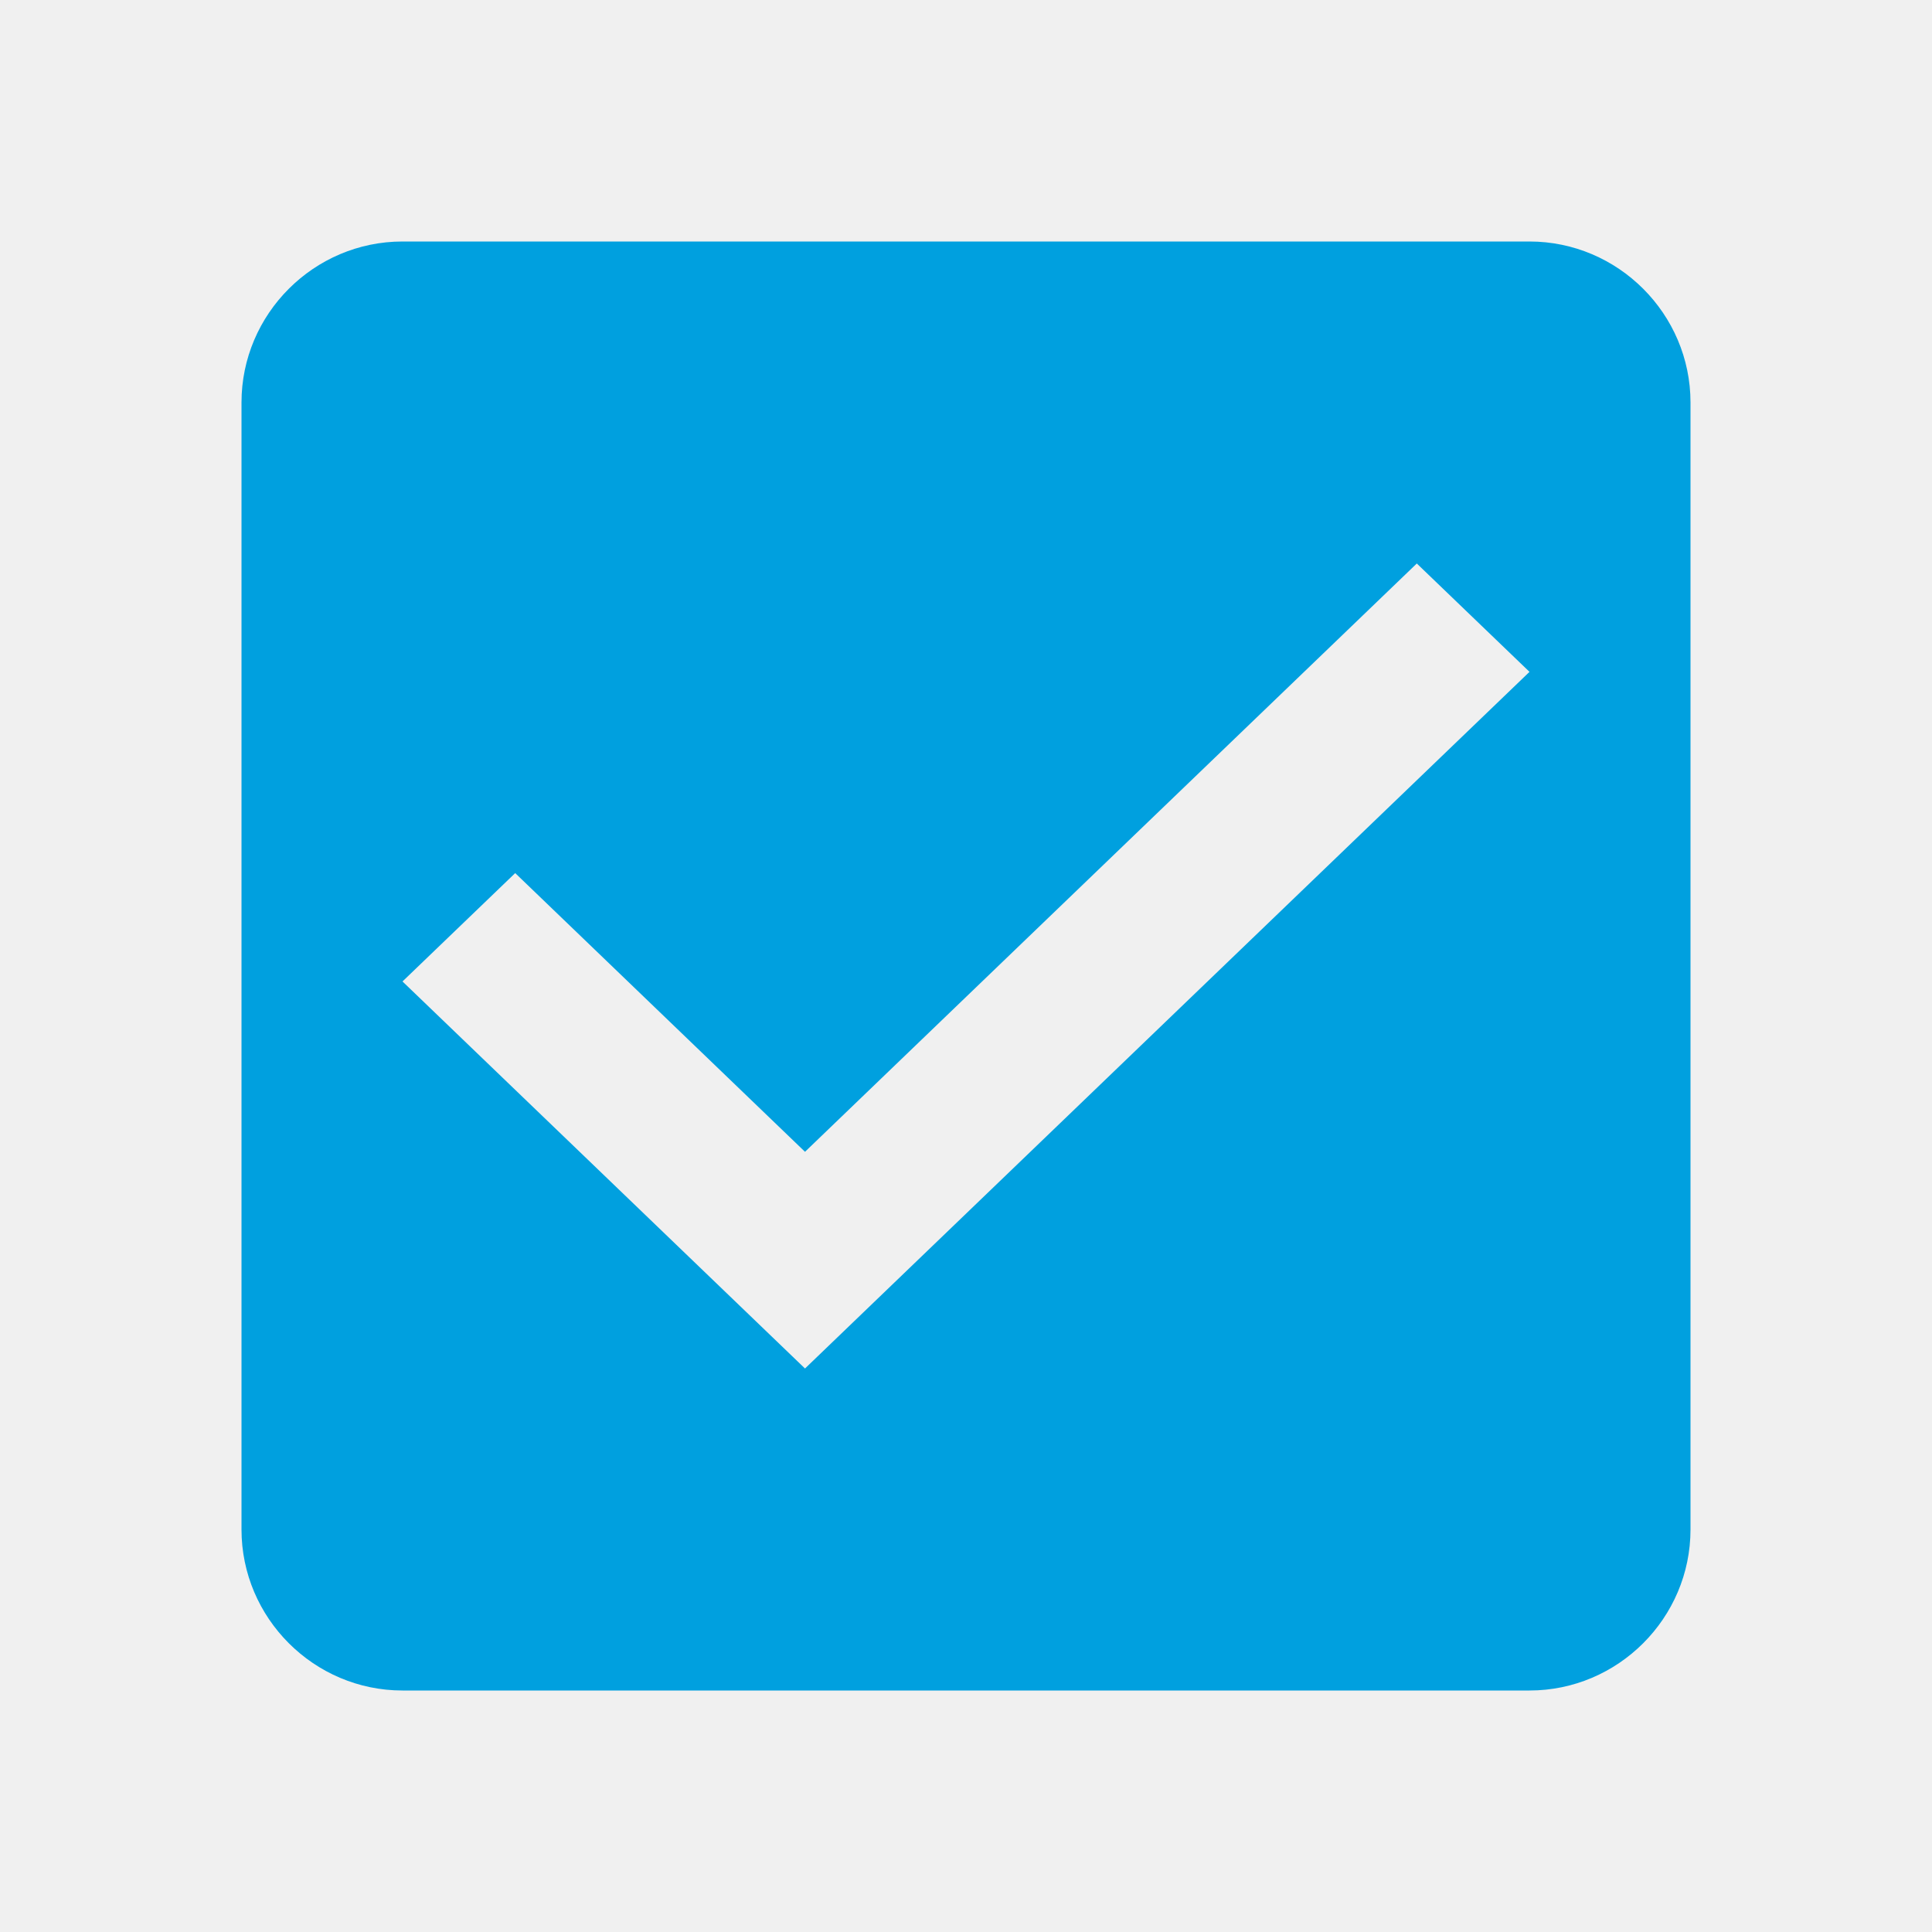
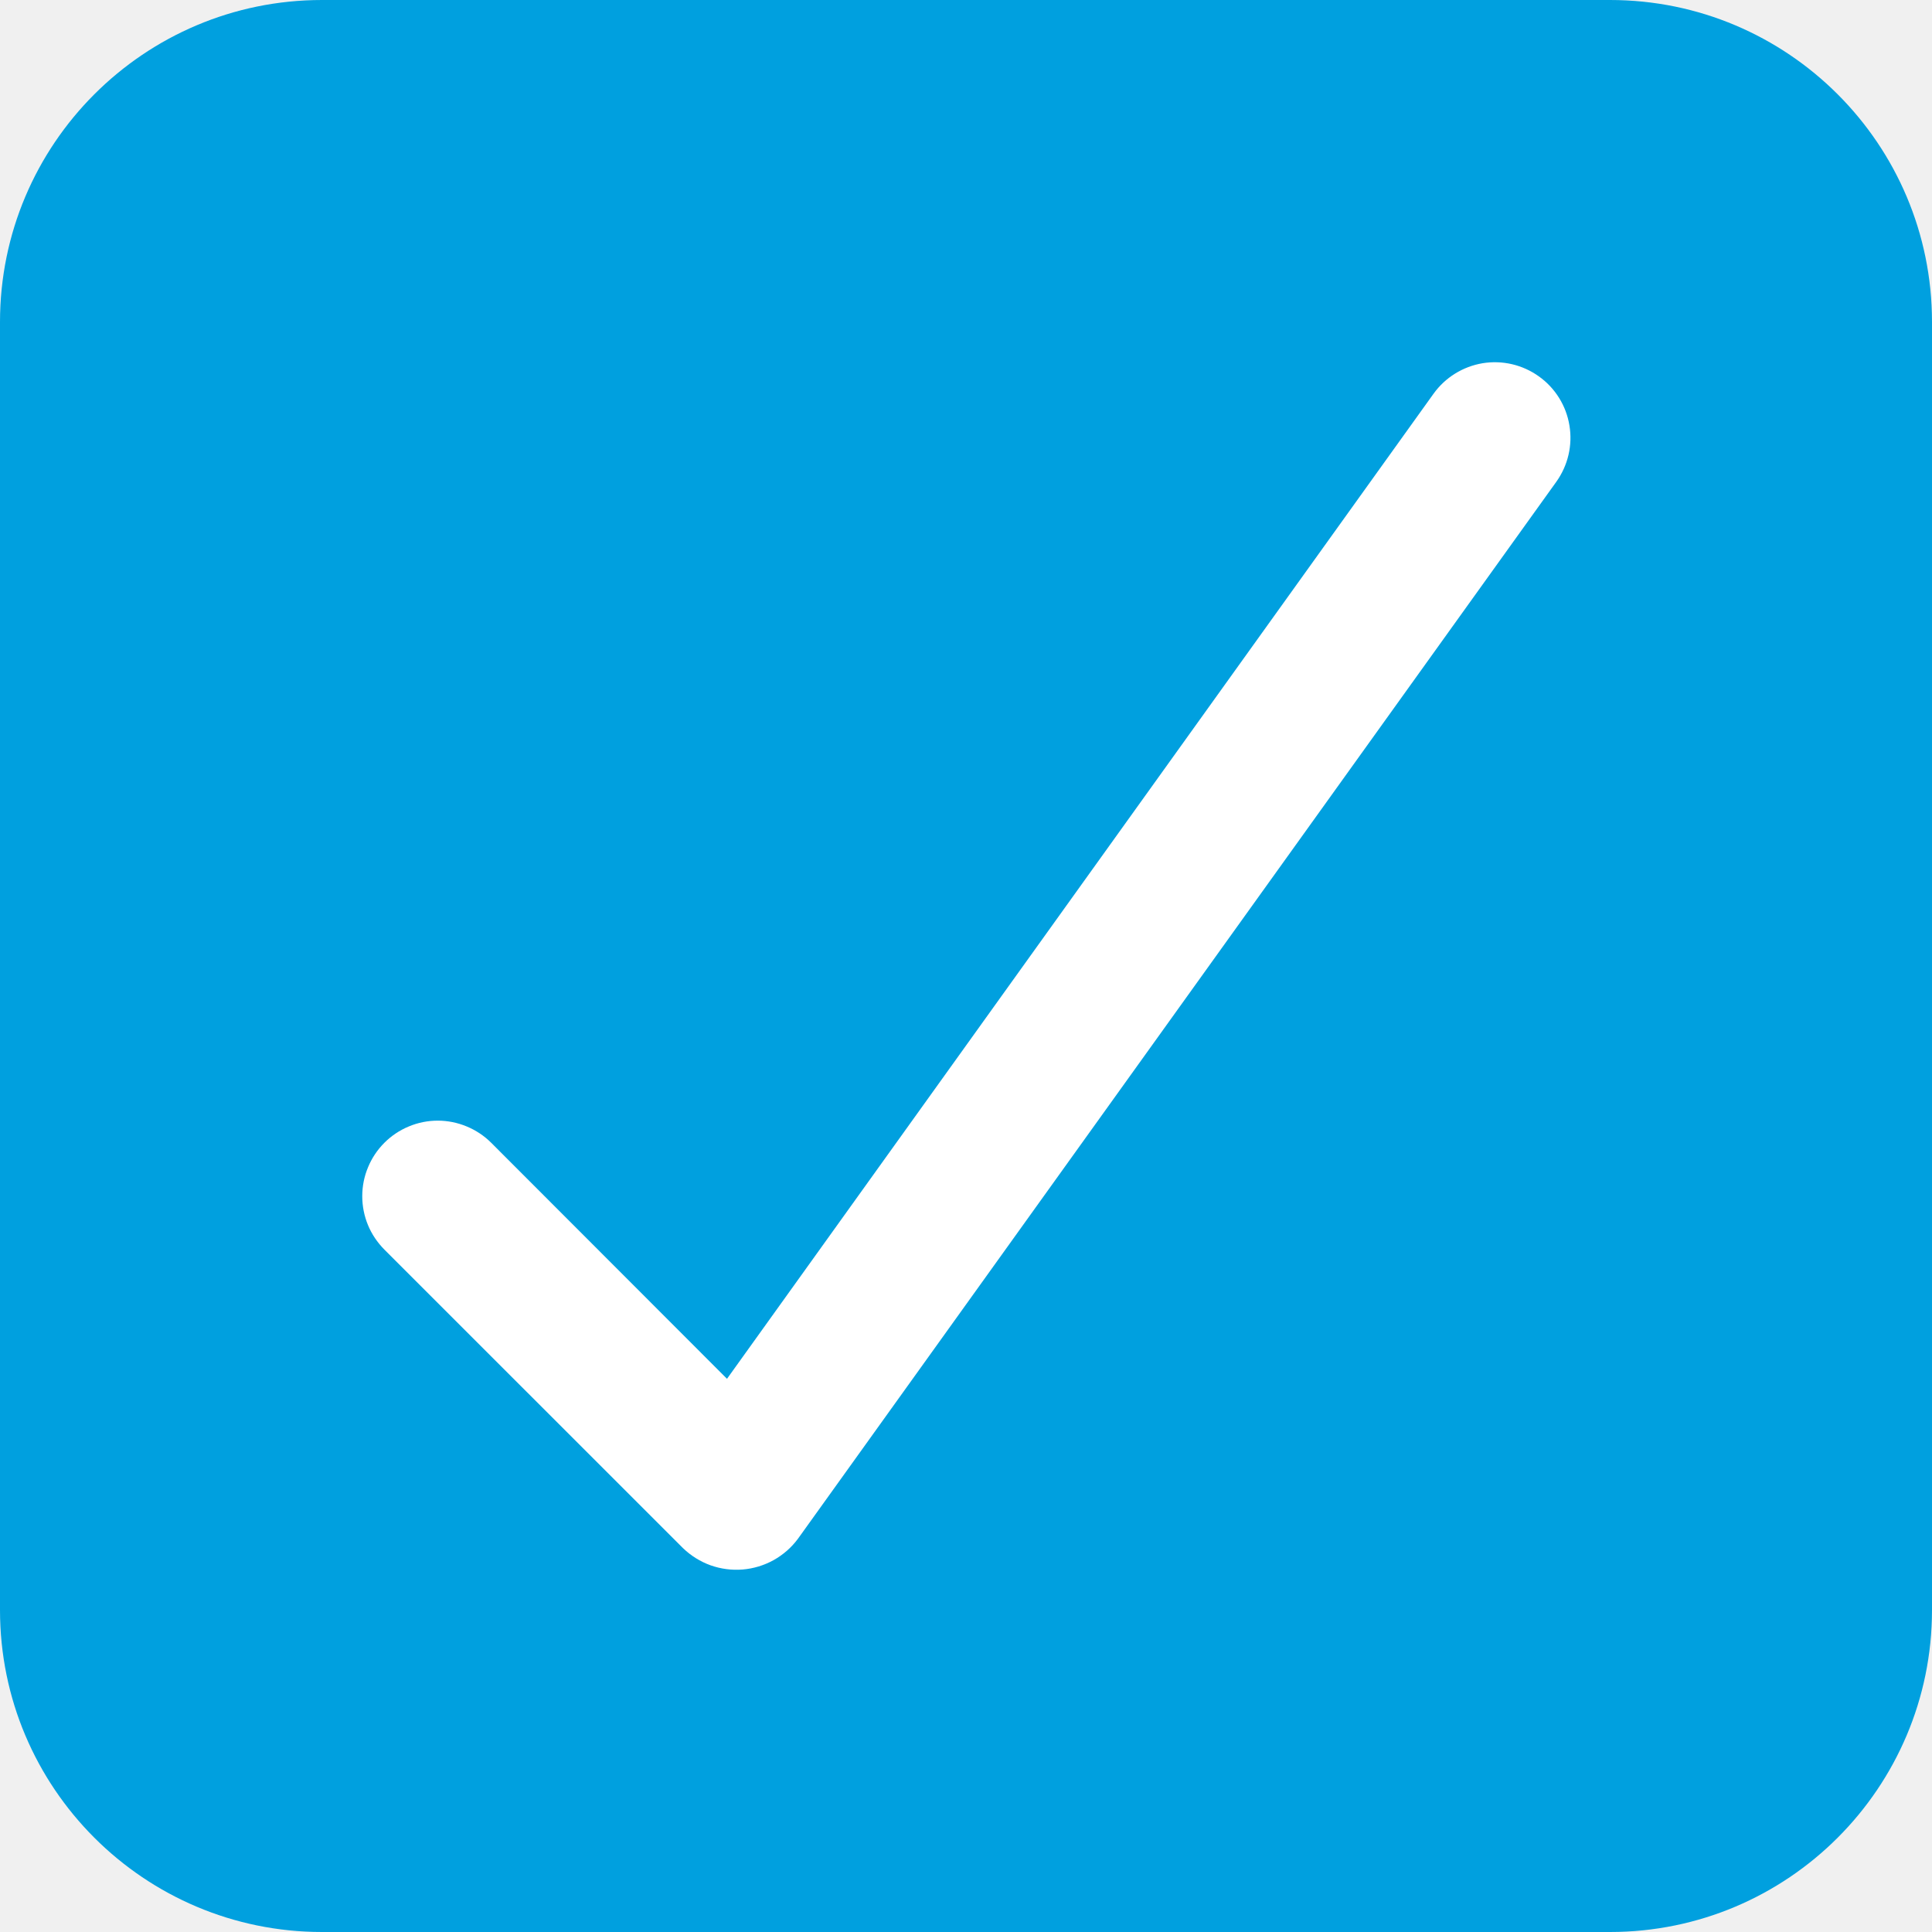
<svg xmlns="http://www.w3.org/2000/svg" class="icon" viewBox="0 0 24 24" fill="none">
-   <path fill-rule="evenodd" clip-rule="evenodd" d="M19 3H5C3.9 3 3 3.9 3 5V19C3 20.1 3.9 21 5 21H19C20.1 21 21 20.1 21 19V5C21 3.9 20.1 3 19 3ZM10 17L5 12.192L6.4 10.846L10 14.308L17.6 7L19 8.346L10 17Z" fill="#00A0DF" />
+   <rect width="24" height="24" rx="4" fill="#00A0DF" />
+   <path d="M19.117 4.676C18.915 4.531 18.664 4.472 18.418 4.512C18.173 4.553 17.953 4.689 17.808 4.891L9.031 17.128L6.102 14.196C6.015 14.109 5.911 14.04 5.797 13.993C5.684 13.946 5.562 13.921 5.438 13.921C5.315 13.921 5.193 13.945 5.079 13.993C4.965 14.04 4.862 14.109 4.775 14.196C4.688 14.283 4.619 14.386 4.572 14.5C4.524 14.614 4.5 14.736 4.5 14.859C4.5 14.982 4.524 15.104 4.571 15.218C4.618 15.332 4.688 15.435 4.775 15.523L8.486 19.233C8.584 19.327 8.7 19.399 8.827 19.445C8.955 19.49 9.09 19.508 9.225 19.497C9.36 19.486 9.491 19.446 9.609 19.381C9.727 19.315 9.83 19.226 9.911 19.117L19.333 5.985C19.478 5.782 19.537 5.531 19.496 5.285C19.456 5.04 19.32 4.821 19.117 4.676Z" fill="white" />
</svg>
